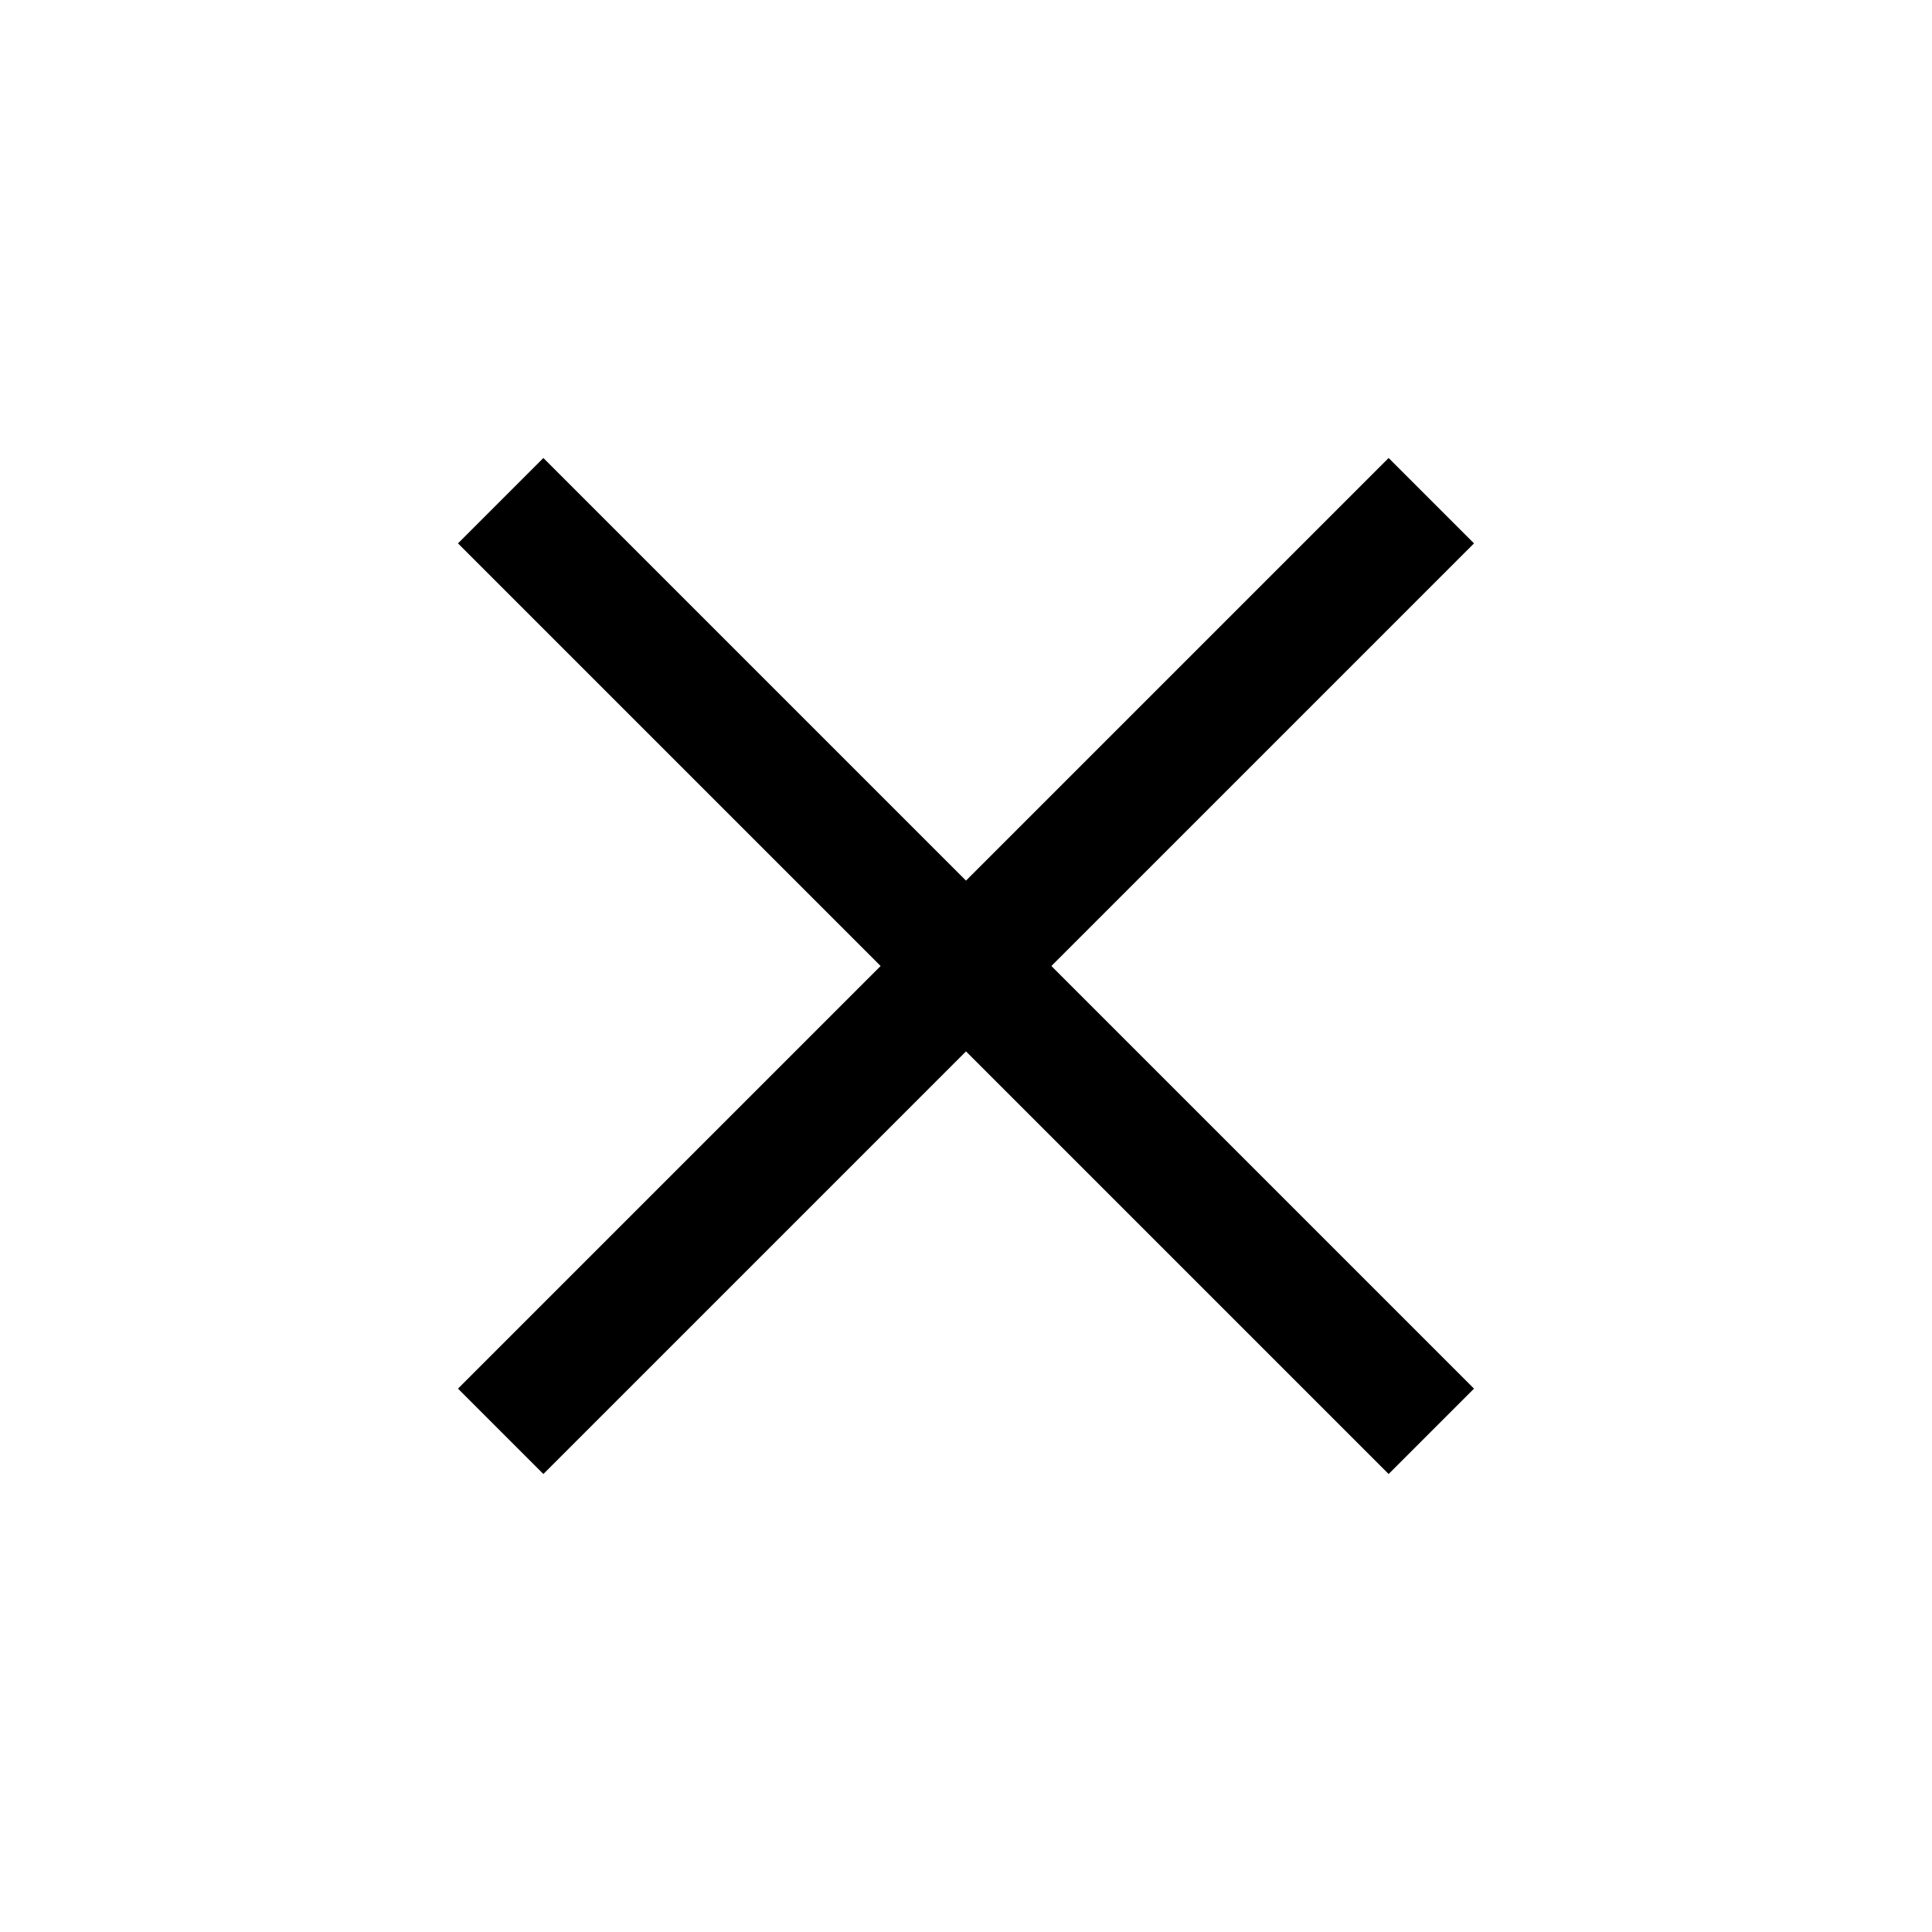
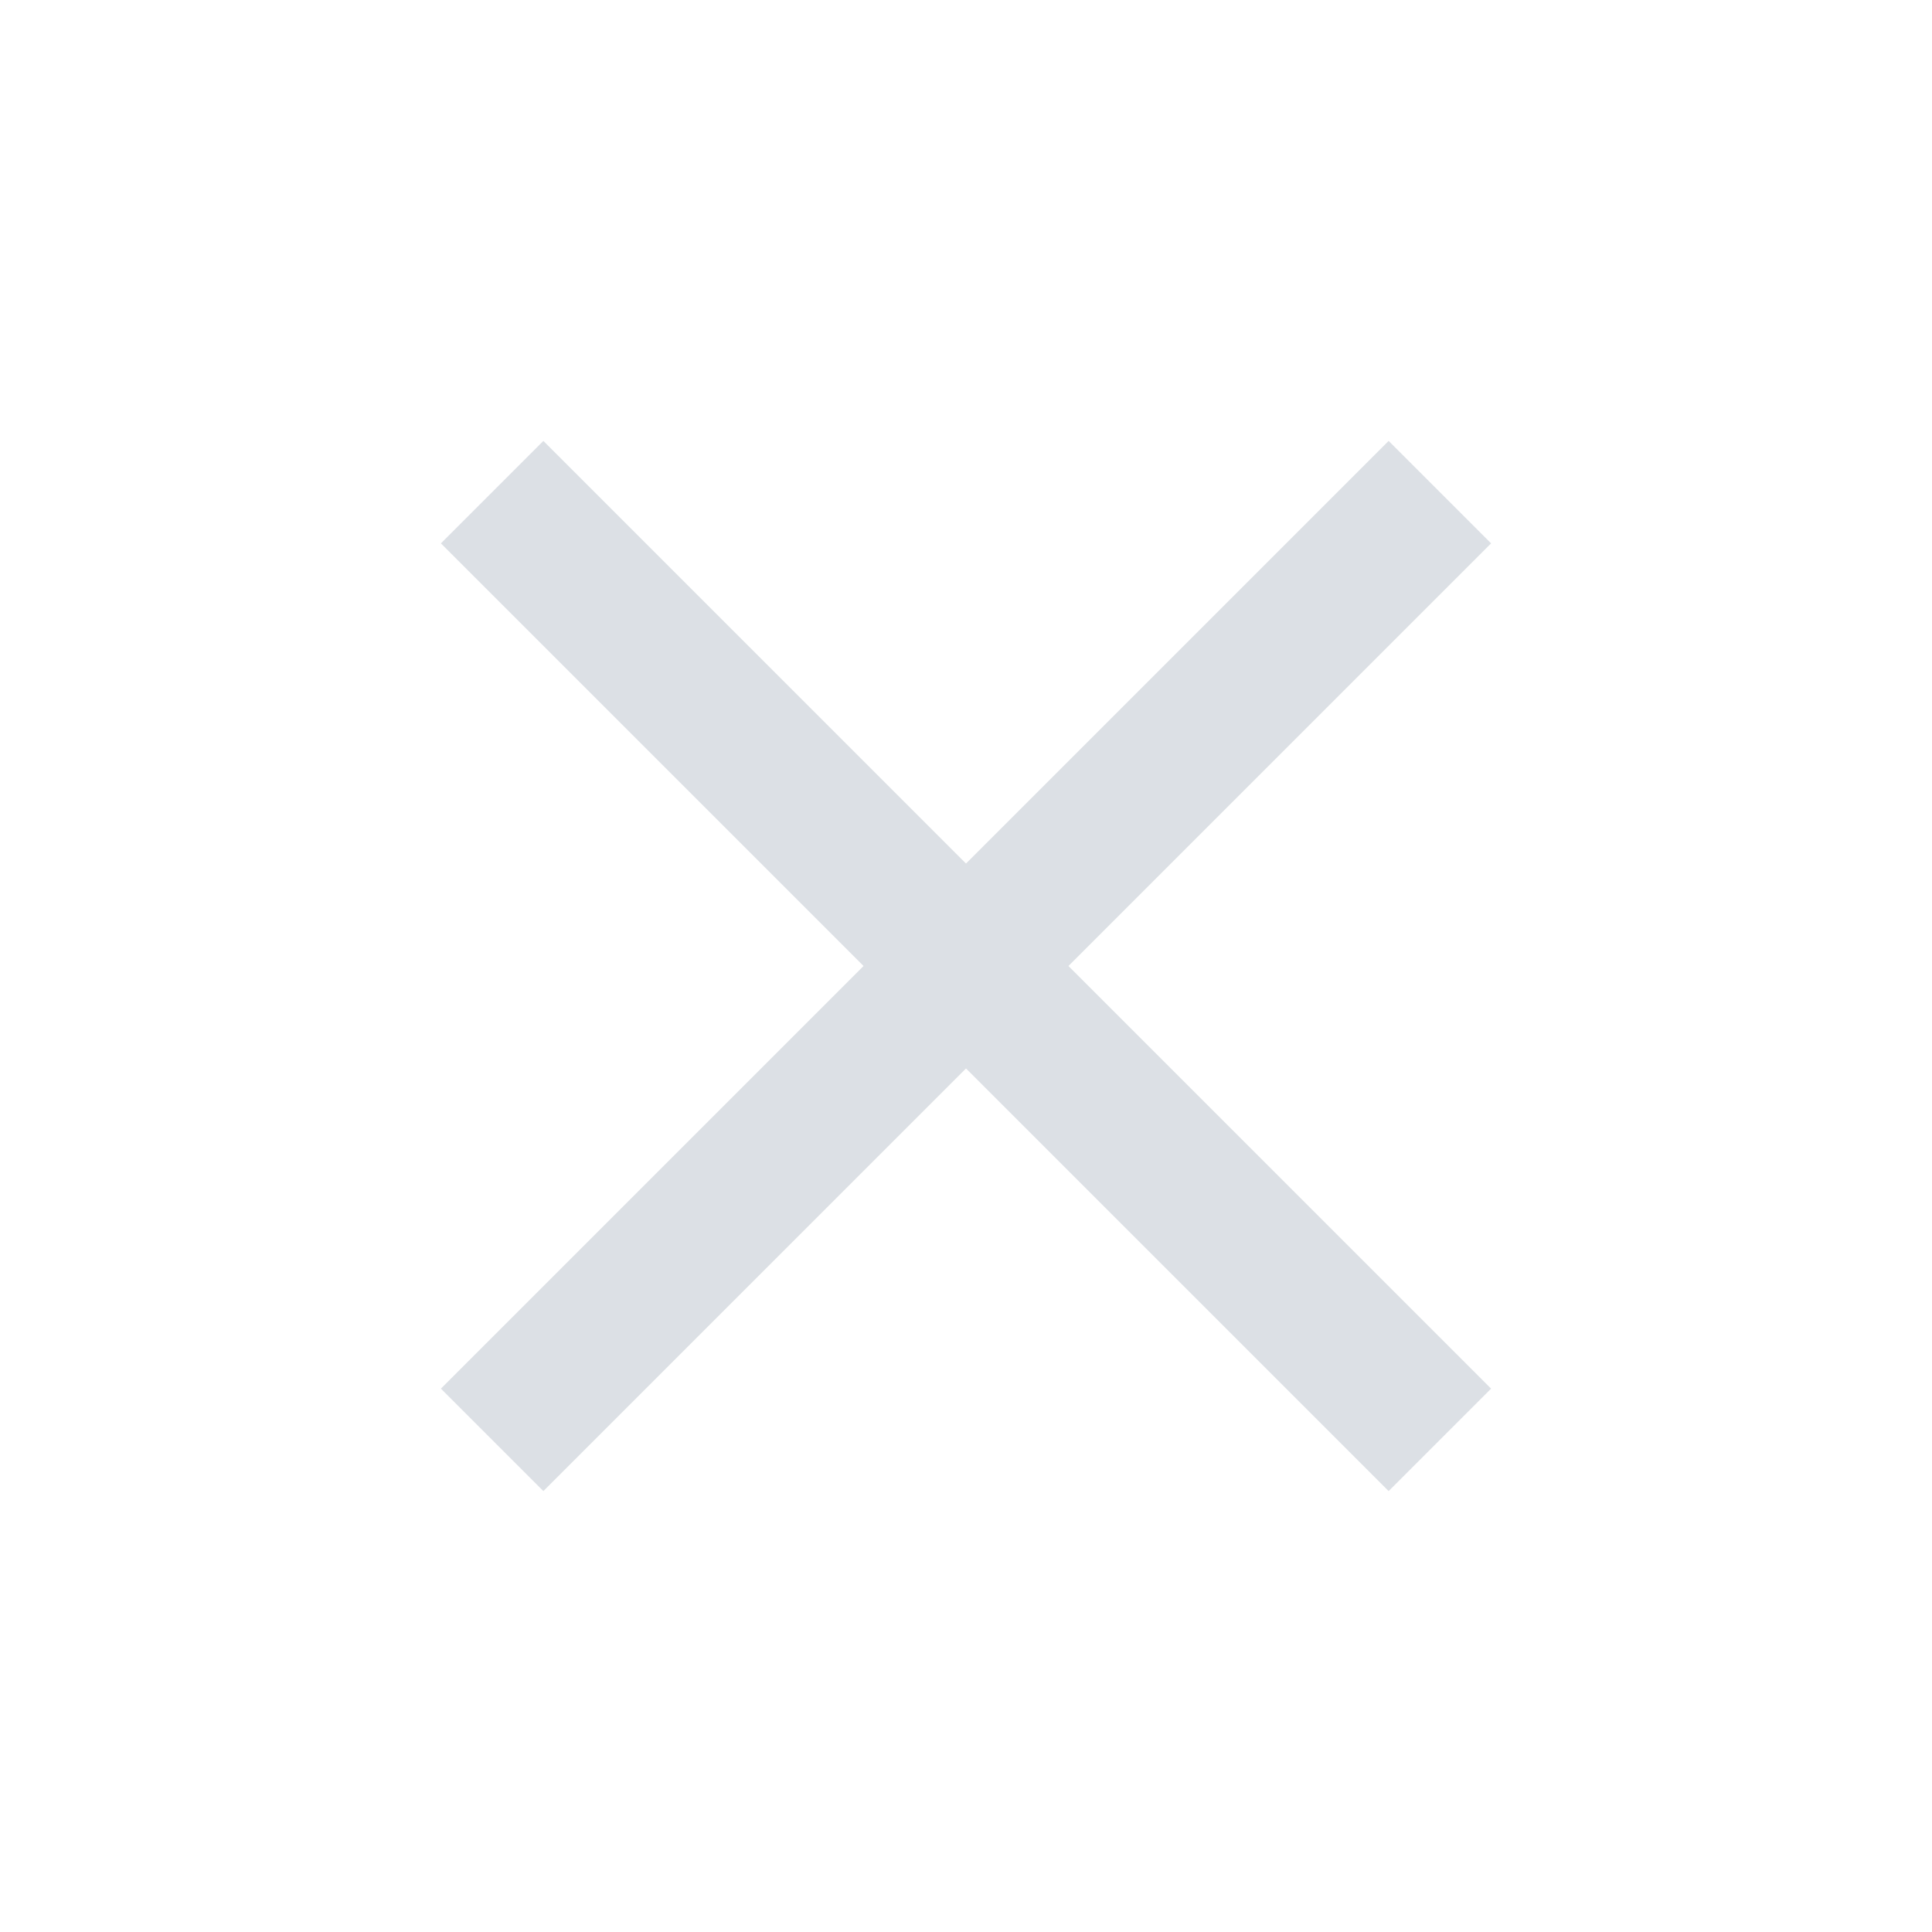
<svg xmlns="http://www.w3.org/2000/svg" width="16" height="16" viewBox="0 0 16 16" fill="none">
-   <path d="M11.5 4.5L4.5 11.5" stroke="black" stroke-linecap="square" stroke-linejoin="round" />
-   <path d="M4.5 4.5L11.5 11.5" stroke="black" stroke-linecap="square" stroke-linejoin="round" />
+   <path d="M11.5 4.5L4.5 11.5" stroke="#DCE0E5" stroke-width="1.2" stroke-linecap="square" stroke-linejoin="round" />
+   <path d="M4.5 4.5L11.5 11.5" stroke="#DCE0E5" stroke-width="1.2" stroke-linecap="square" stroke-linejoin="round" />
</svg>
